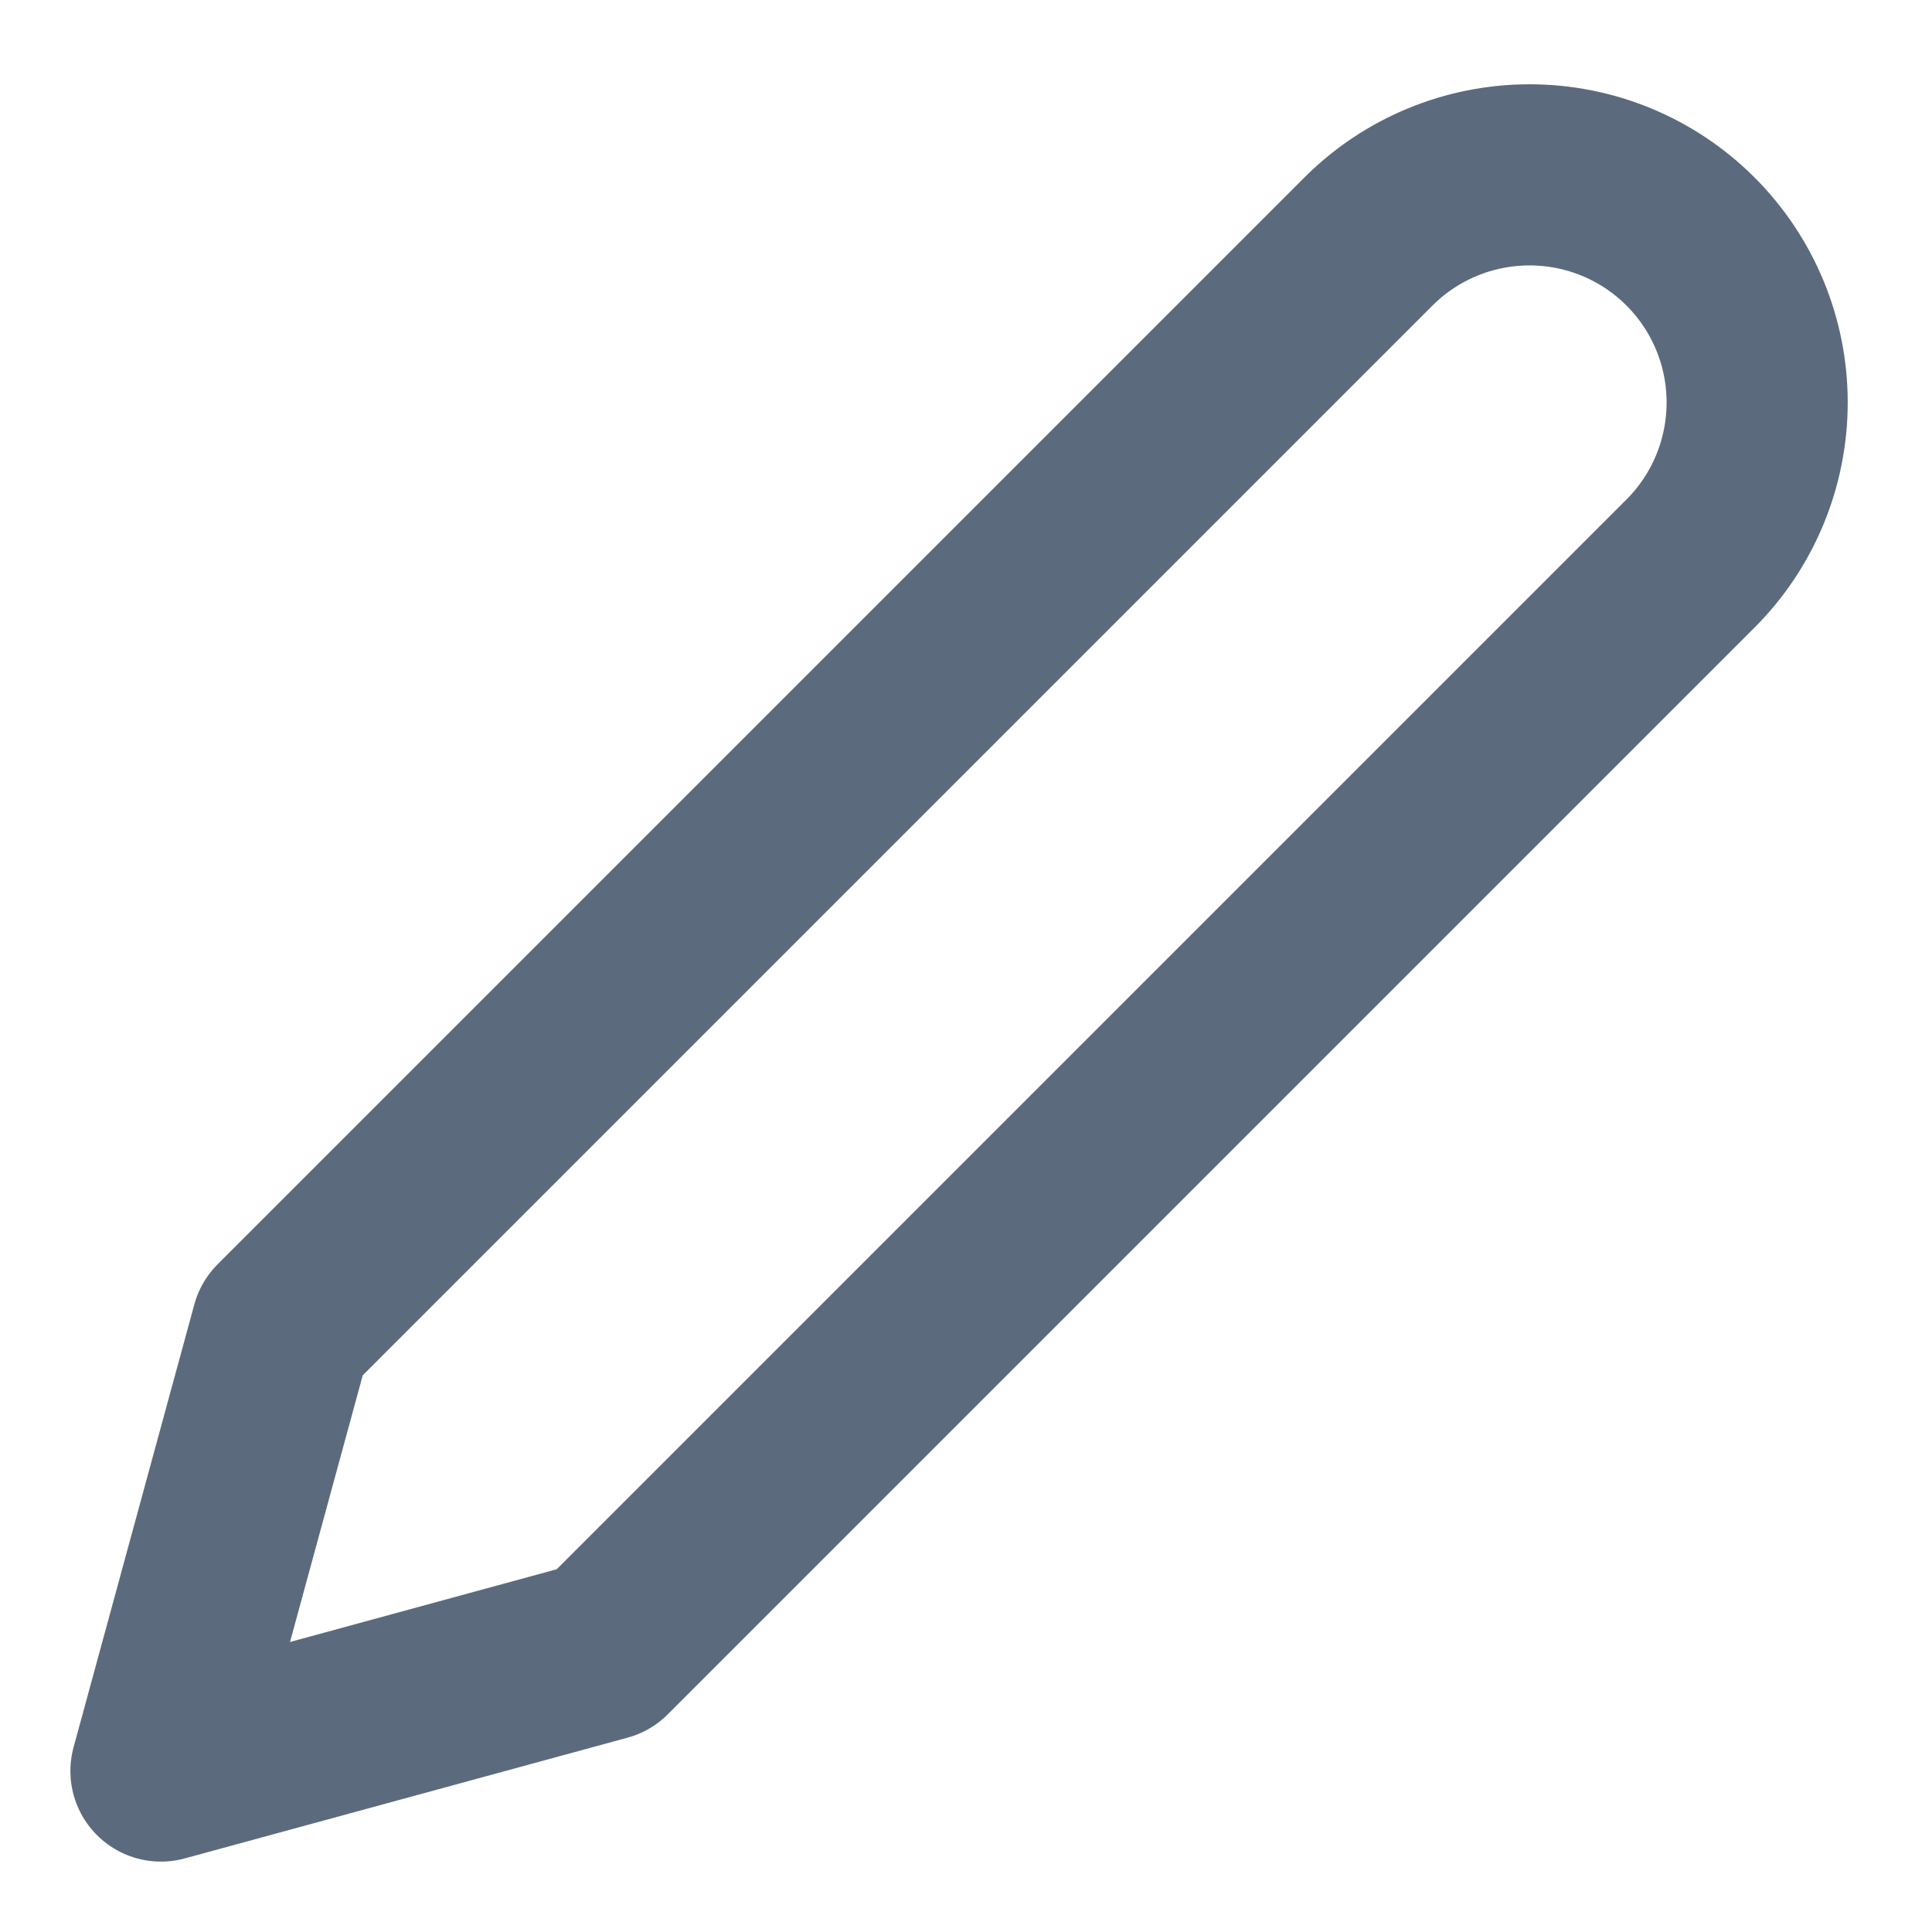
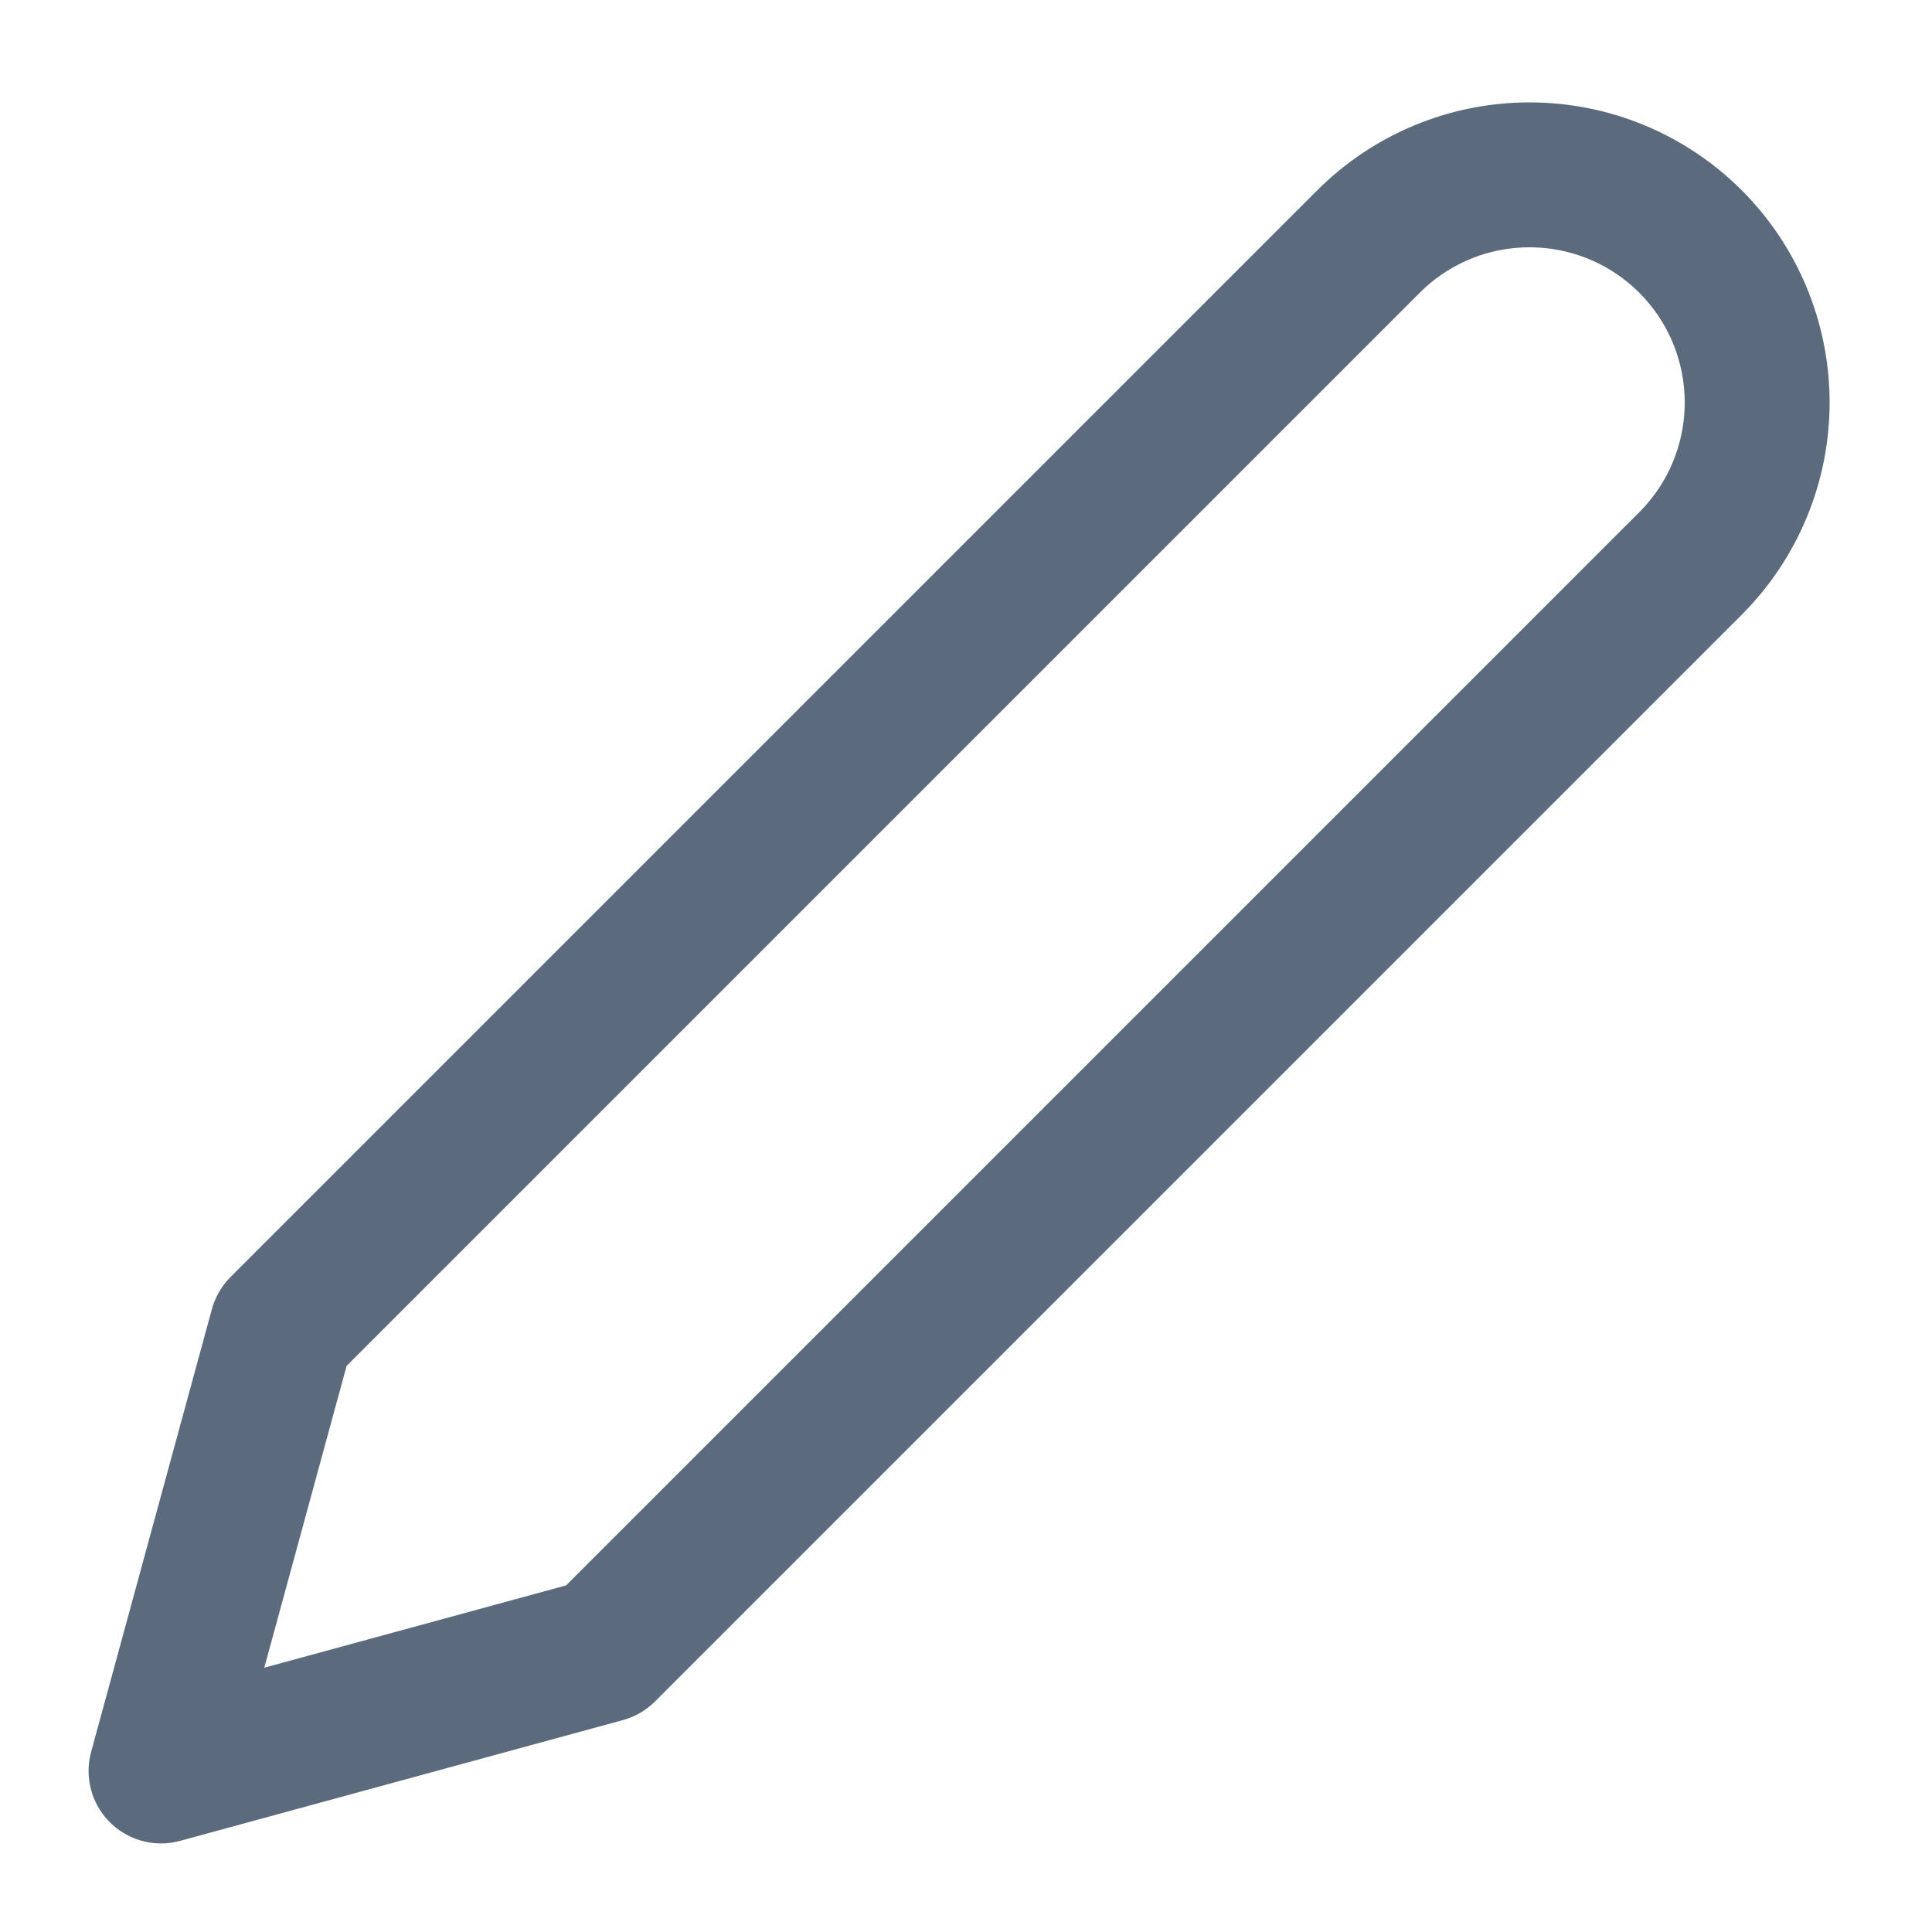
- <svg xmlns="http://www.w3.org/2000/svg" preserveAspectRatio="none" overflow="visible" style="display: block;" width="16" height="16" viewBox="0 0 16 16" fill="none">
+ <svg xmlns="http://www.w3.org/2000/svg" preserveAspectRatio="none" overflow="visible" style="display: block;" width="20" height="20" viewBox="0 0 20 20" fill="none">
  <g id="icon/pencil">
-     <path id="Vector" d="M11.333 2C11.687 1.646 12.167 1.448 12.667 1.448C13.167 1.448 13.646 1.646 14 2C14.354 2.354 14.552 2.833 14.552 3.333C14.552 3.833 14.354 4.313 14 4.667L5 13.667L1.333 14.667L2.333 11L11.333 2Z" stroke-width="1.5" stroke-linecap="round" stroke-linejoin="round" stroke="#5B6B7D" />
+     <path id="Vector" d="M14.167 2.5C14.609 2.058 15.208 1.81 15.833 1.81C16.459 1.81 17.058 2.058 17.5 2.5C17.942 2.942 18.19 3.542 18.19 4.167C18.19 4.792 17.942 5.391 17.5 5.833L6.25 17.083L1.667 18.333L2.917 13.75L14.167 2.5Z" stroke-width="1.5" stroke-linecap="round" stroke-linejoin="round" stroke="#5B6B7D" />
  </g>
</svg>
